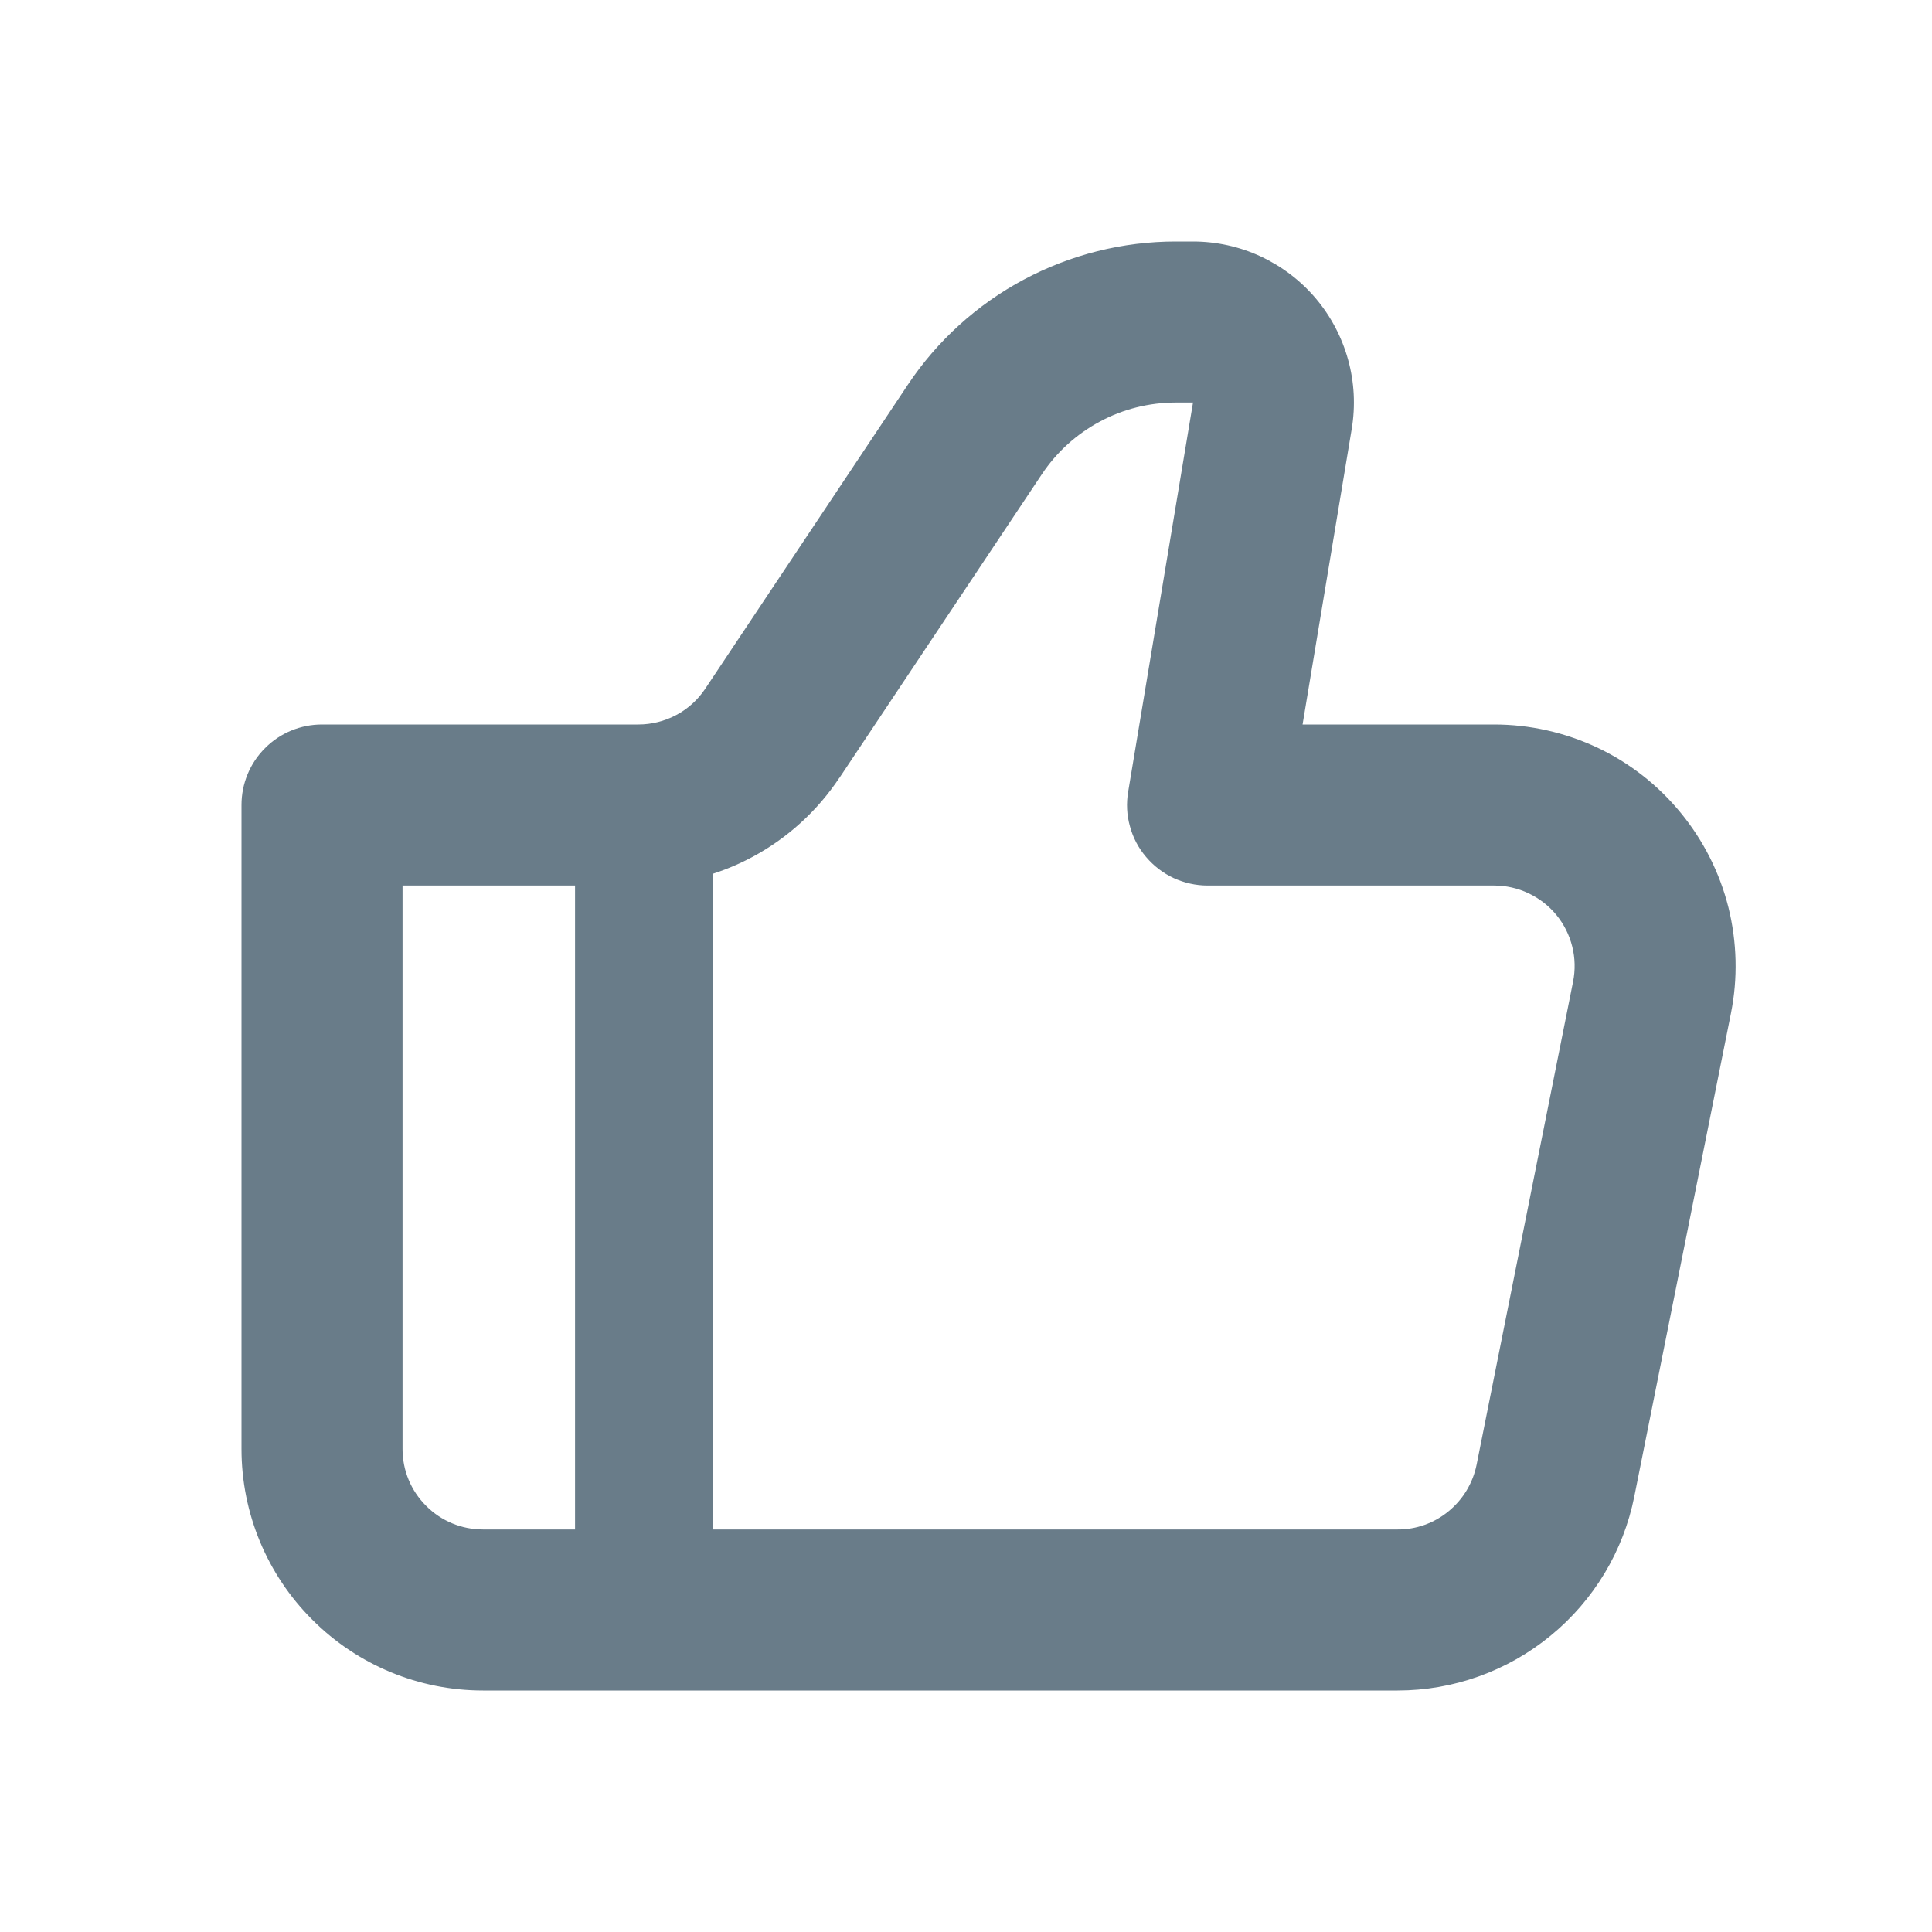
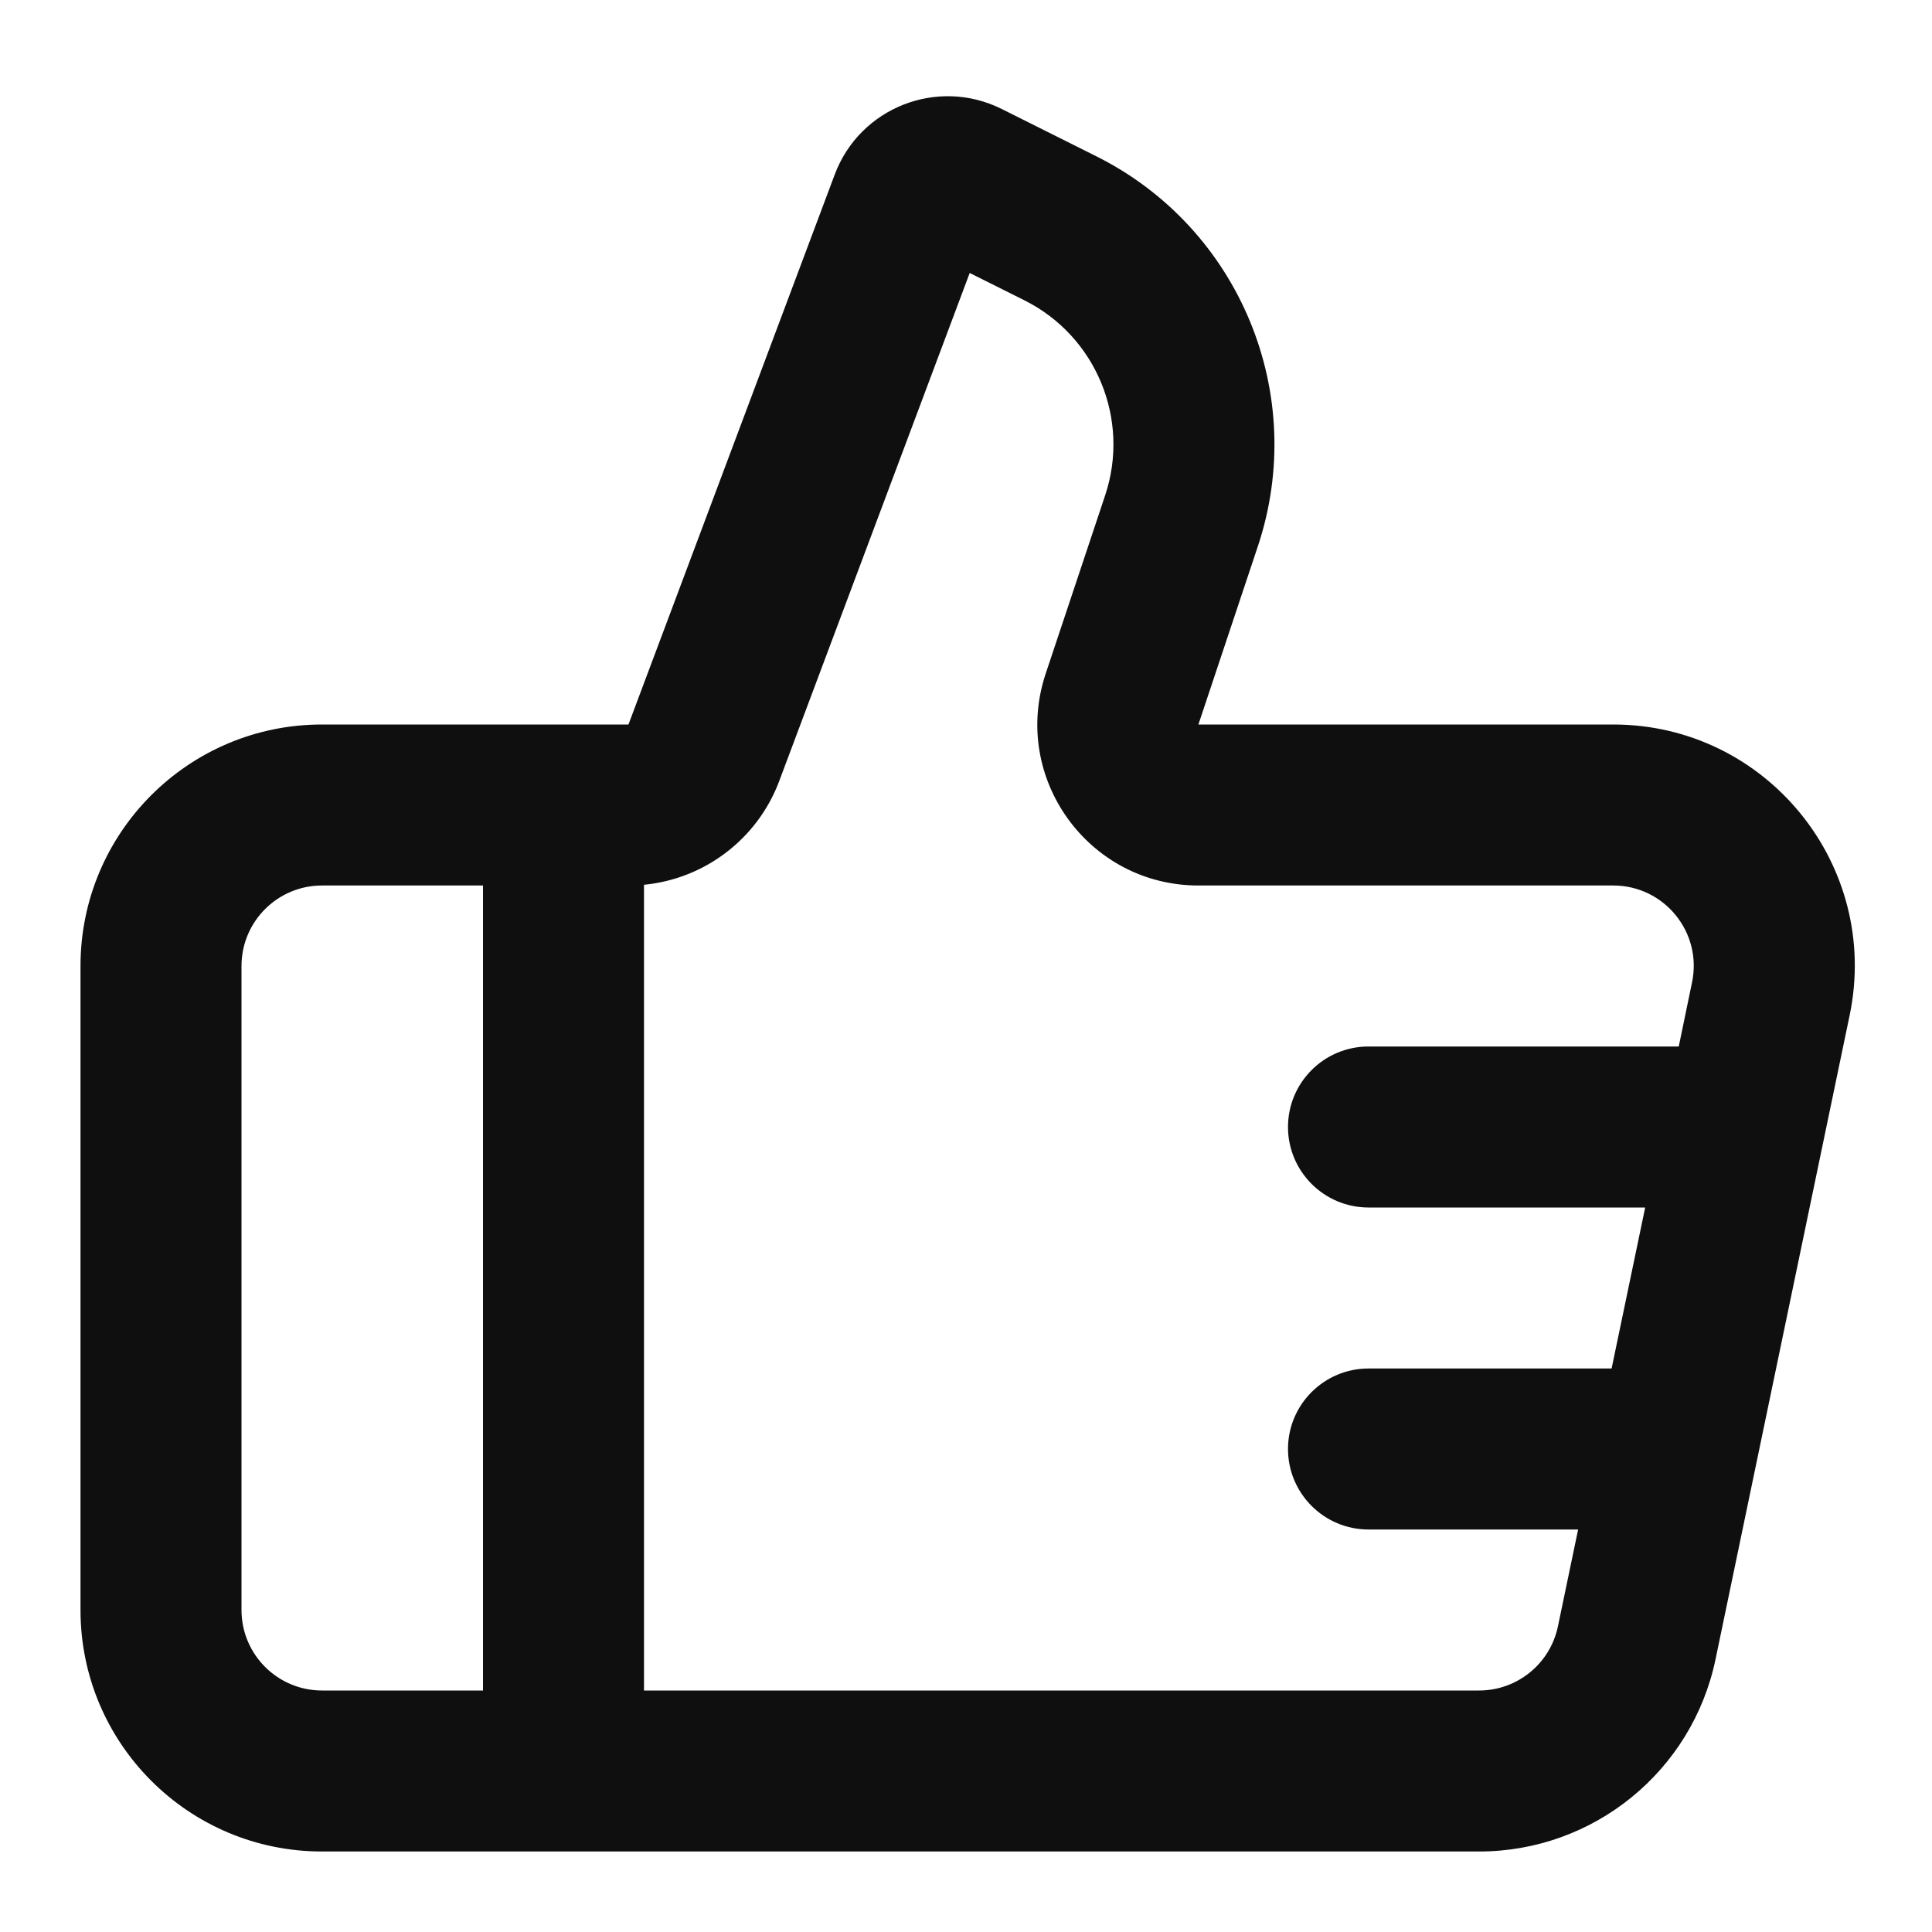
- <svg xmlns="http://www.w3.org/2000/svg" width="14" height="14" viewBox="0 0 14 14" fill="none">
-   <path d="M8.75 5.833L8.175 5.738C8.161 5.821 8.165 5.907 8.188 5.988C8.21 6.07 8.25 6.146 8.305 6.21C8.36 6.275 8.428 6.327 8.505 6.363C8.582 6.398 8.665 6.417 8.75 6.417V5.833ZM2.333 5.833V5.25C2.179 5.25 2.03 5.311 1.921 5.421C1.811 5.53 1.75 5.679 1.75 5.833H2.333ZM3.5 12.25H10.127V11.083H3.5V12.25ZM10.827 5.25H8.75V6.417H10.827V5.25ZM9.326 5.929L9.795 3.109L8.645 2.917L8.175 5.738L9.326 5.929ZM8.645 1.75H8.52V2.917H8.645V1.75ZM6.578 2.789L5.111 4.99L6.082 5.638L7.55 3.436L6.578 2.789ZM4.626 5.25H2.333V6.417H4.626V5.25ZM1.75 5.833V10.5H2.917V5.833H1.75ZM11.843 10.843L12.543 7.343L11.399 7.114L10.7 10.614L11.843 10.843ZM5.111 4.99C5.058 5.07 4.986 5.136 4.901 5.181C4.816 5.226 4.722 5.25 4.626 5.25V6.417C4.914 6.417 5.198 6.346 5.452 6.21C5.706 6.074 5.922 5.877 6.082 5.637L5.111 4.99V4.99ZM9.795 3.109C9.823 2.941 9.814 2.77 9.769 2.607C9.724 2.444 9.644 2.292 9.535 2.163C9.425 2.033 9.289 1.93 9.135 1.858C8.982 1.787 8.814 1.75 8.645 1.75V2.917L9.795 3.109ZM10.827 6.417C10.913 6.417 10.998 6.436 11.076 6.473C11.154 6.51 11.223 6.563 11.278 6.63C11.333 6.697 11.372 6.775 11.393 6.859C11.414 6.942 11.416 7.03 11.399 7.114L12.543 7.343C12.594 7.089 12.587 6.827 12.525 6.576C12.462 6.325 12.344 6.091 12.18 5.891C12.016 5.69 11.81 5.529 11.576 5.418C11.342 5.308 11.086 5.25 10.827 5.25V6.417H10.827ZM10.127 12.25C10.531 12.25 10.923 12.11 11.236 11.853C11.549 11.597 11.764 11.24 11.843 10.843L10.7 10.614C10.673 10.747 10.601 10.866 10.497 10.951C10.393 11.037 10.262 11.084 10.127 11.083V12.25ZM8.52 1.75C8.136 1.75 7.758 1.845 7.419 2.026C7.08 2.207 6.791 2.469 6.578 2.789L7.55 3.436C7.656 3.277 7.8 3.146 7.97 3.055C8.139 2.964 8.328 2.917 8.52 2.917V1.75ZM3.5 11.083C3.345 11.083 3.197 11.022 3.088 10.912C2.978 10.803 2.917 10.655 2.917 10.5H1.75C1.75 10.964 1.934 11.409 2.263 11.737C2.591 12.066 3.036 12.25 3.5 12.25V11.083Z" fill="#697C89" />
-   <path d="M4.667 5.833V11.667" stroke="#697C89" />
+ <svg xmlns="http://www.w3.org/2000/svg" width="800px" height="800px" viewBox="0 0 24 24" fill="none">
+   <path fill-rule="evenodd" clip-rule="evenodd" d="M12.444 1.354C11.647 0.956 10.681 1.335 10.369 2.169L7.807 9L4 9C2.343 9 1 10.343 1 12V20C1 21.657 2.343 23 4 23H18.374C19.795 23 21.021 22.003 21.311 20.612L22.977 12.612C23.365 10.749 21.943 9 20.04 9H14.887L15.626 6.785C16.255 4.896 15.4 2.832 13.62 1.942L12.444 1.354ZM9.68 9.702L12.046 3.391L12.726 3.731C13.616 4.176 14.043 5.208 13.729 6.152L12.99 8.368C12.558 9.663 13.522 11 14.887 11H20.04C20.675 11 21.149 11.583 21.019 12.204L20.854 13H17C16.448 13 16 13.448 16 14C16 14.552 16.448 15 17 15H20.437L20.02 17H17C16.448 17 16 17.448 16 18C16 18.552 16.448 19 17 19H19.604L19.353 20.204C19.256 20.668 18.847 21 18.374 21H8V10.991C8.754 10.918 9.41 10.422 9.68 9.702ZM6 11H4C3.448 11 3 11.448 3 12V20C3 20.552 3.448 21 4 21H6V11Z" fill="#0F0F0F" />
</svg>
